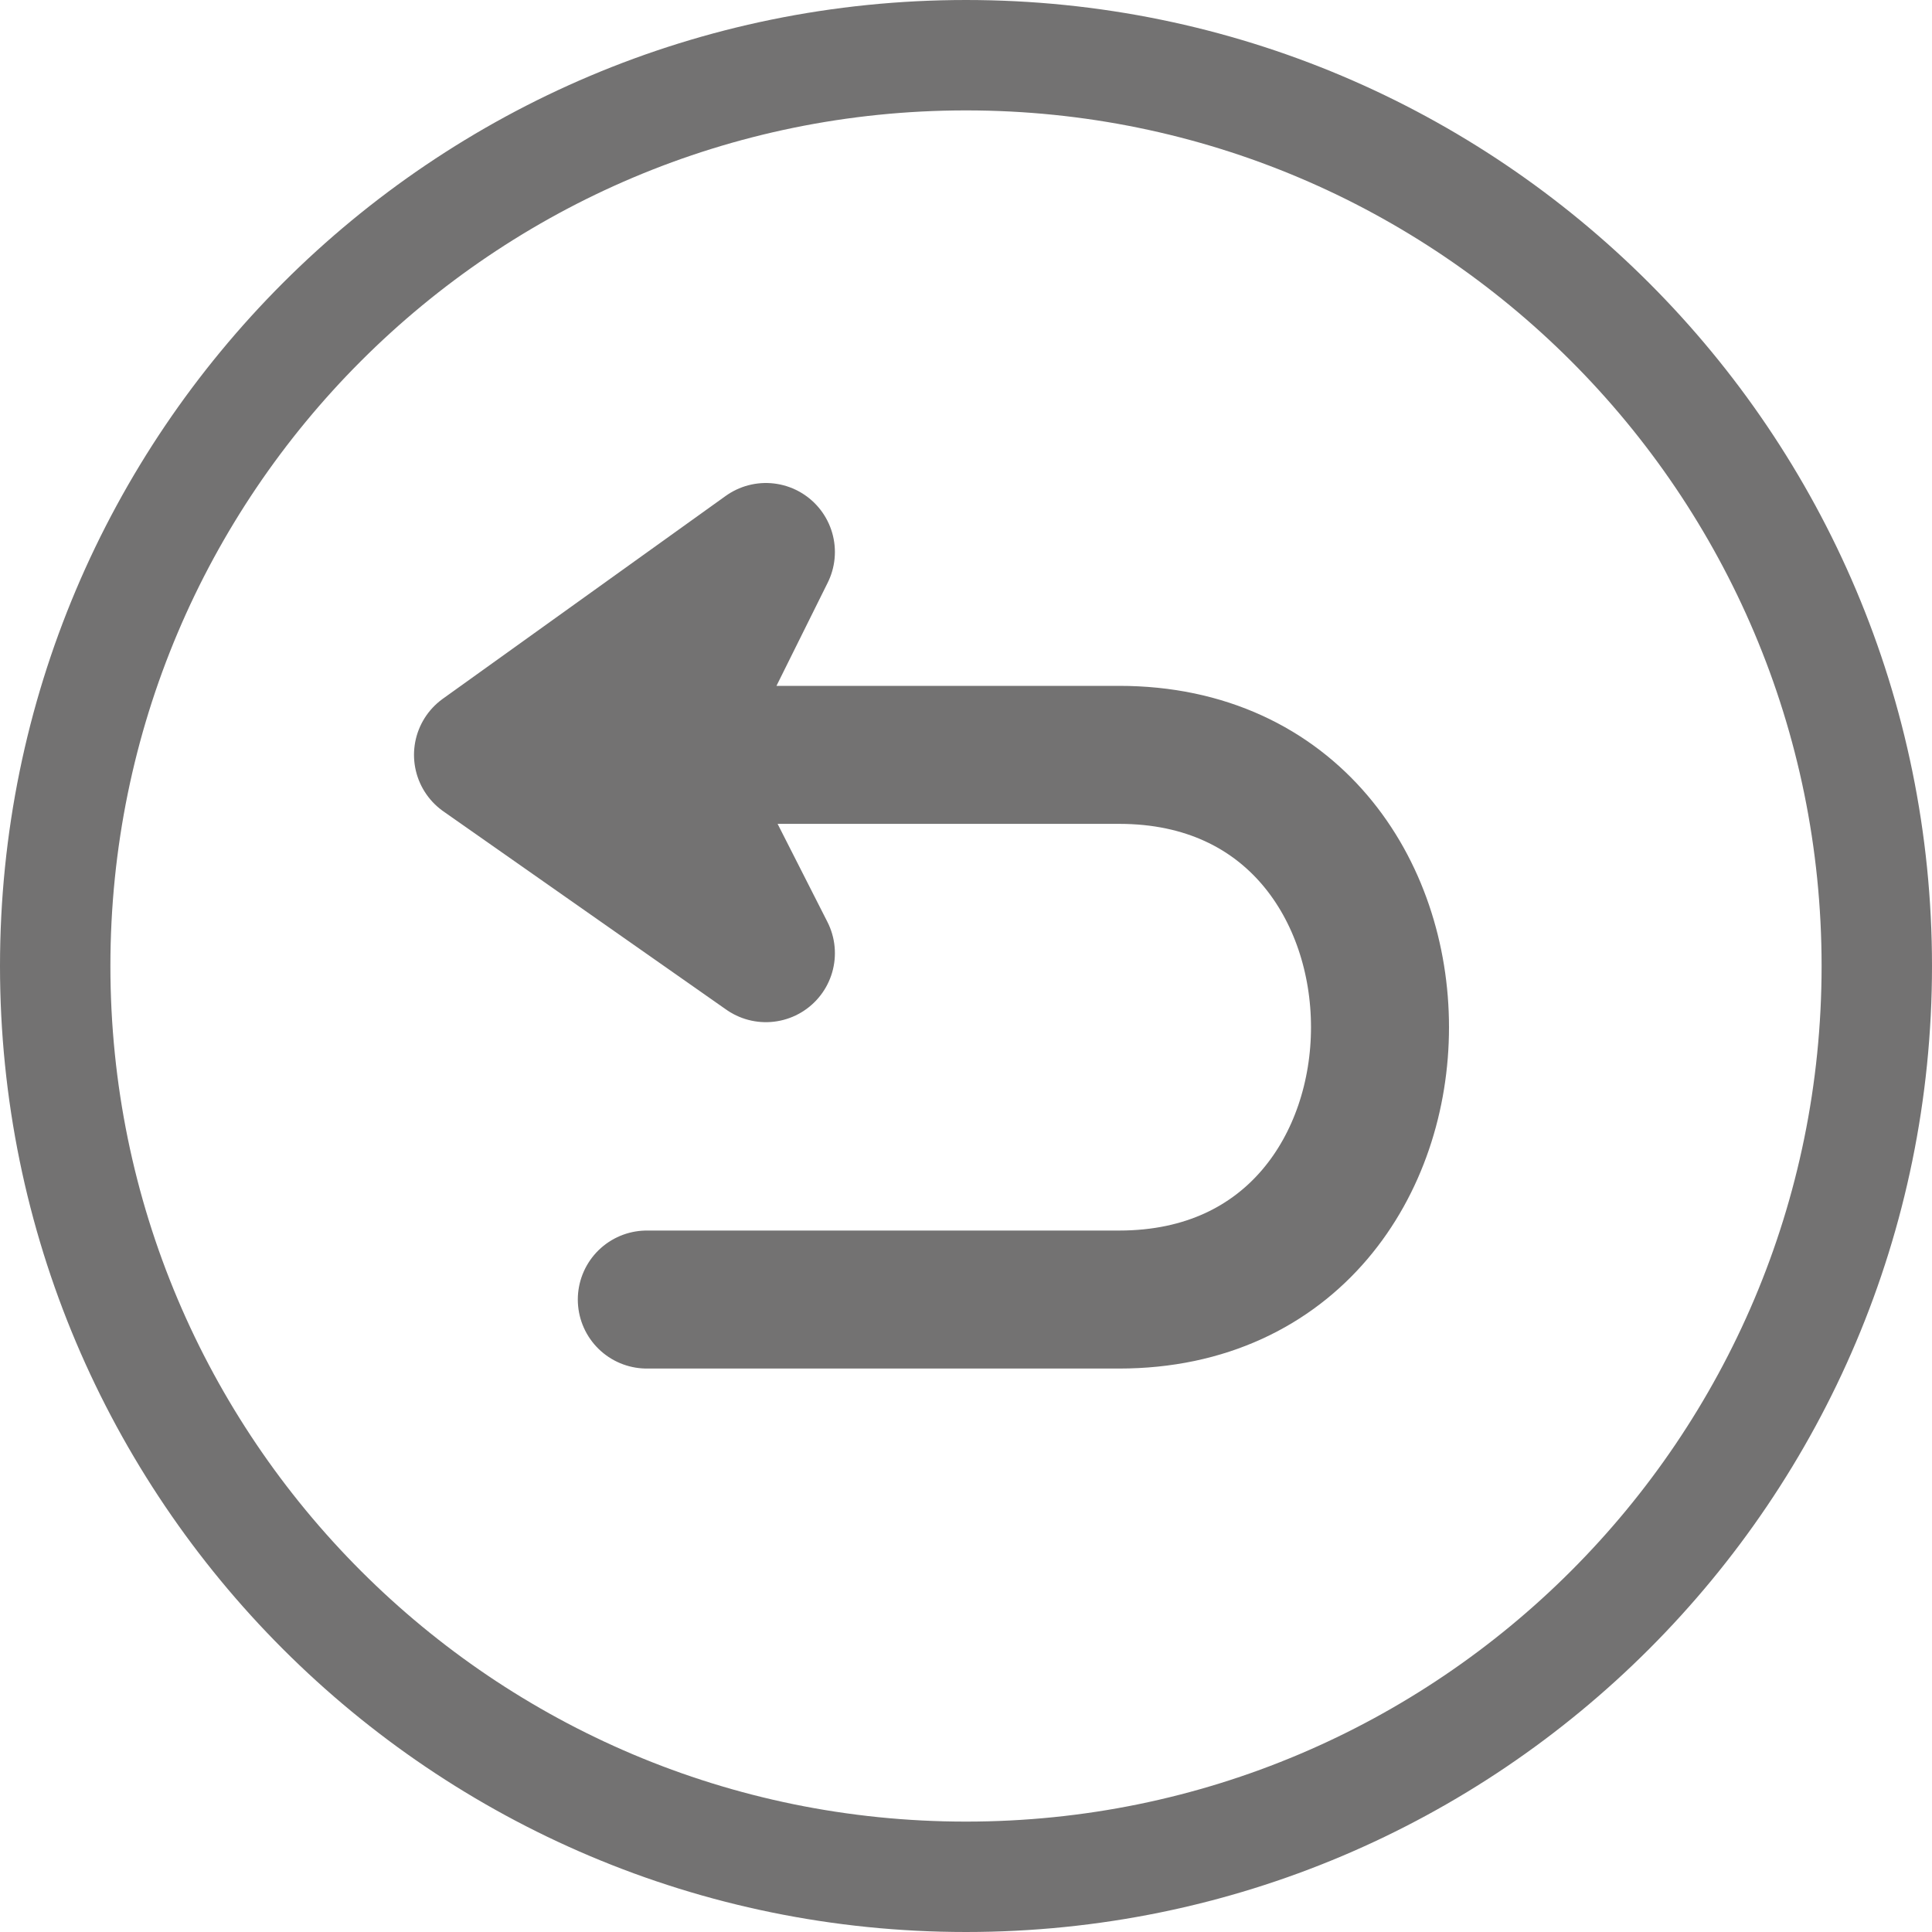
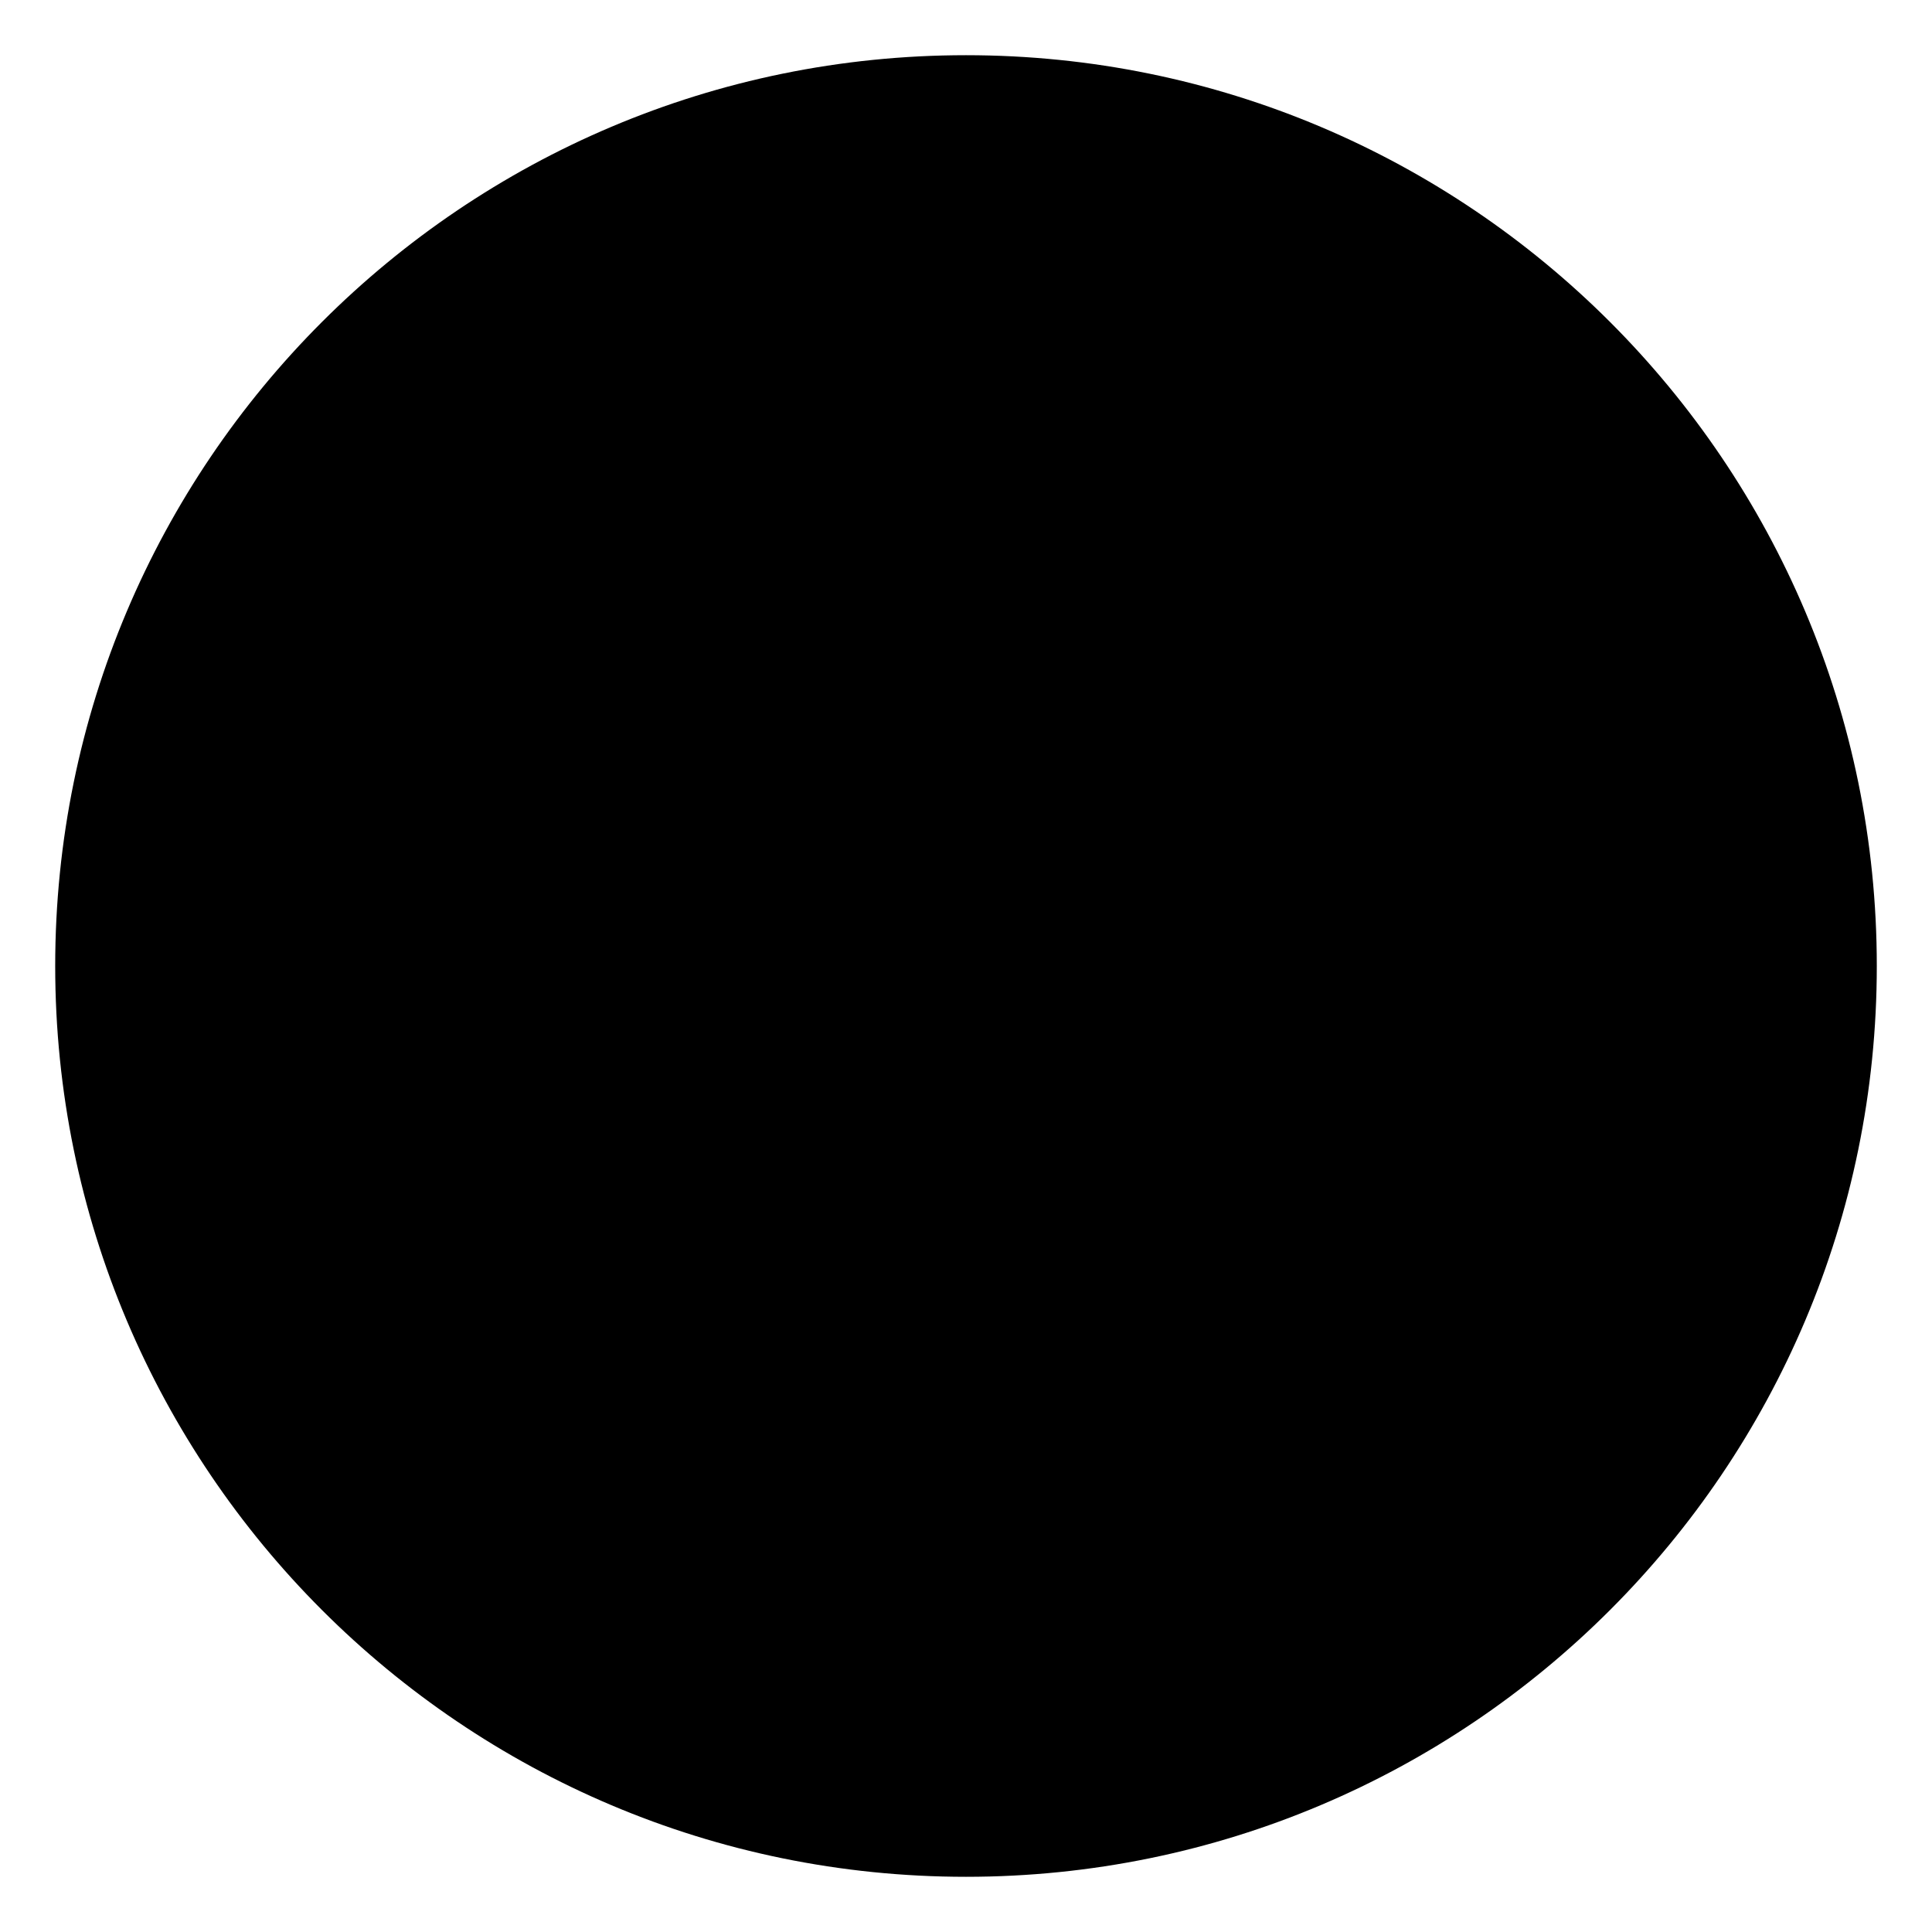
- <svg xmlns="http://www.w3.org/2000/svg" width="14" height="14" viewBox="0 0 14 14" fill="none">
-   <circle cx="7" cy="7" r="6.6" stroke="#737272" stroke-width="0.8" />
-   <path stroke="#737272" stroke-linecap="round" stroke-linejoin="round" d="M4.687 9.417H8.11c2.52 0 2.52-3.947 0-3.947H4.82m-1.32 0 2.05 1.437-.73-1.437m-1.32 0L5.55 4l-.73 1.47m-1.32 0h1.32" />
+ <svg xmlns="http://www.w3.org/2000/svg" width="14" height="14" viewBox="0 0 14 14">
+   <circle cx="7" cy="7" r="6.6" />
+   <path d="M4.687 9.417H8.11c2.52 0 2.52-3.947 0-3.947H4.82m-1.32 0 2.05 1.437-.73-1.437m-1.32 0L5.55 4l-.73 1.47m-1.32 0h1.32" />
</svg>
